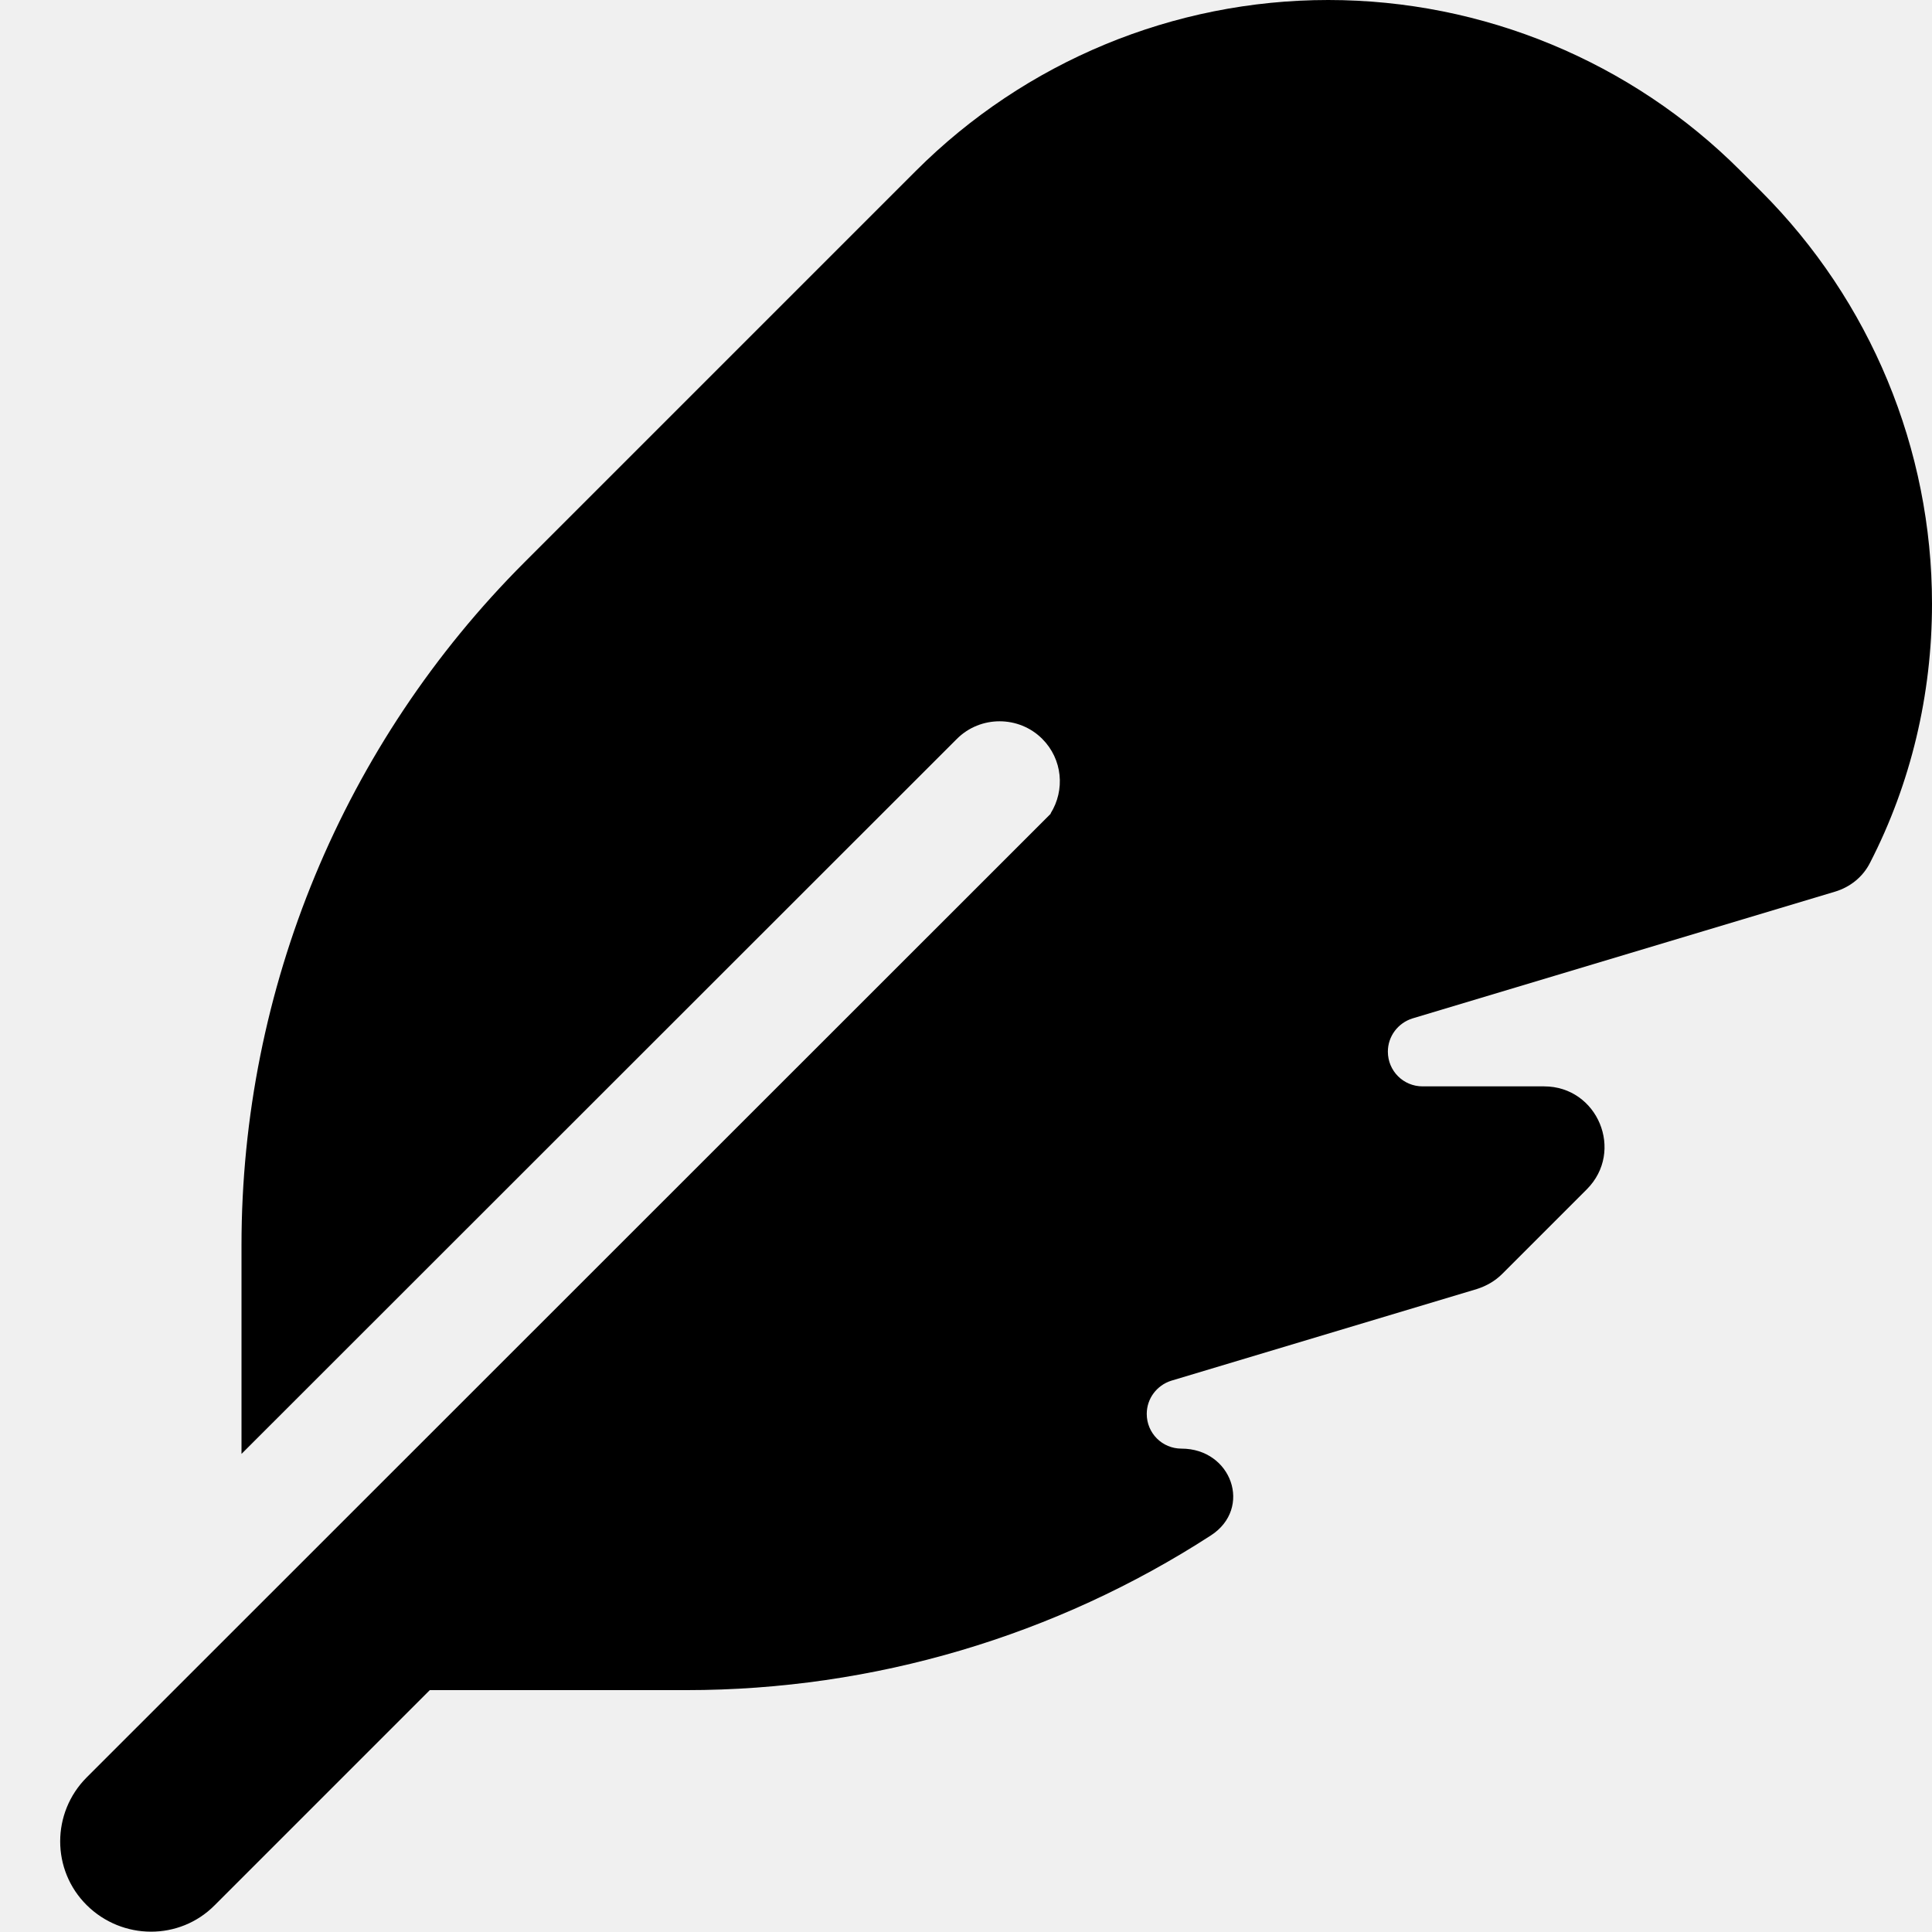
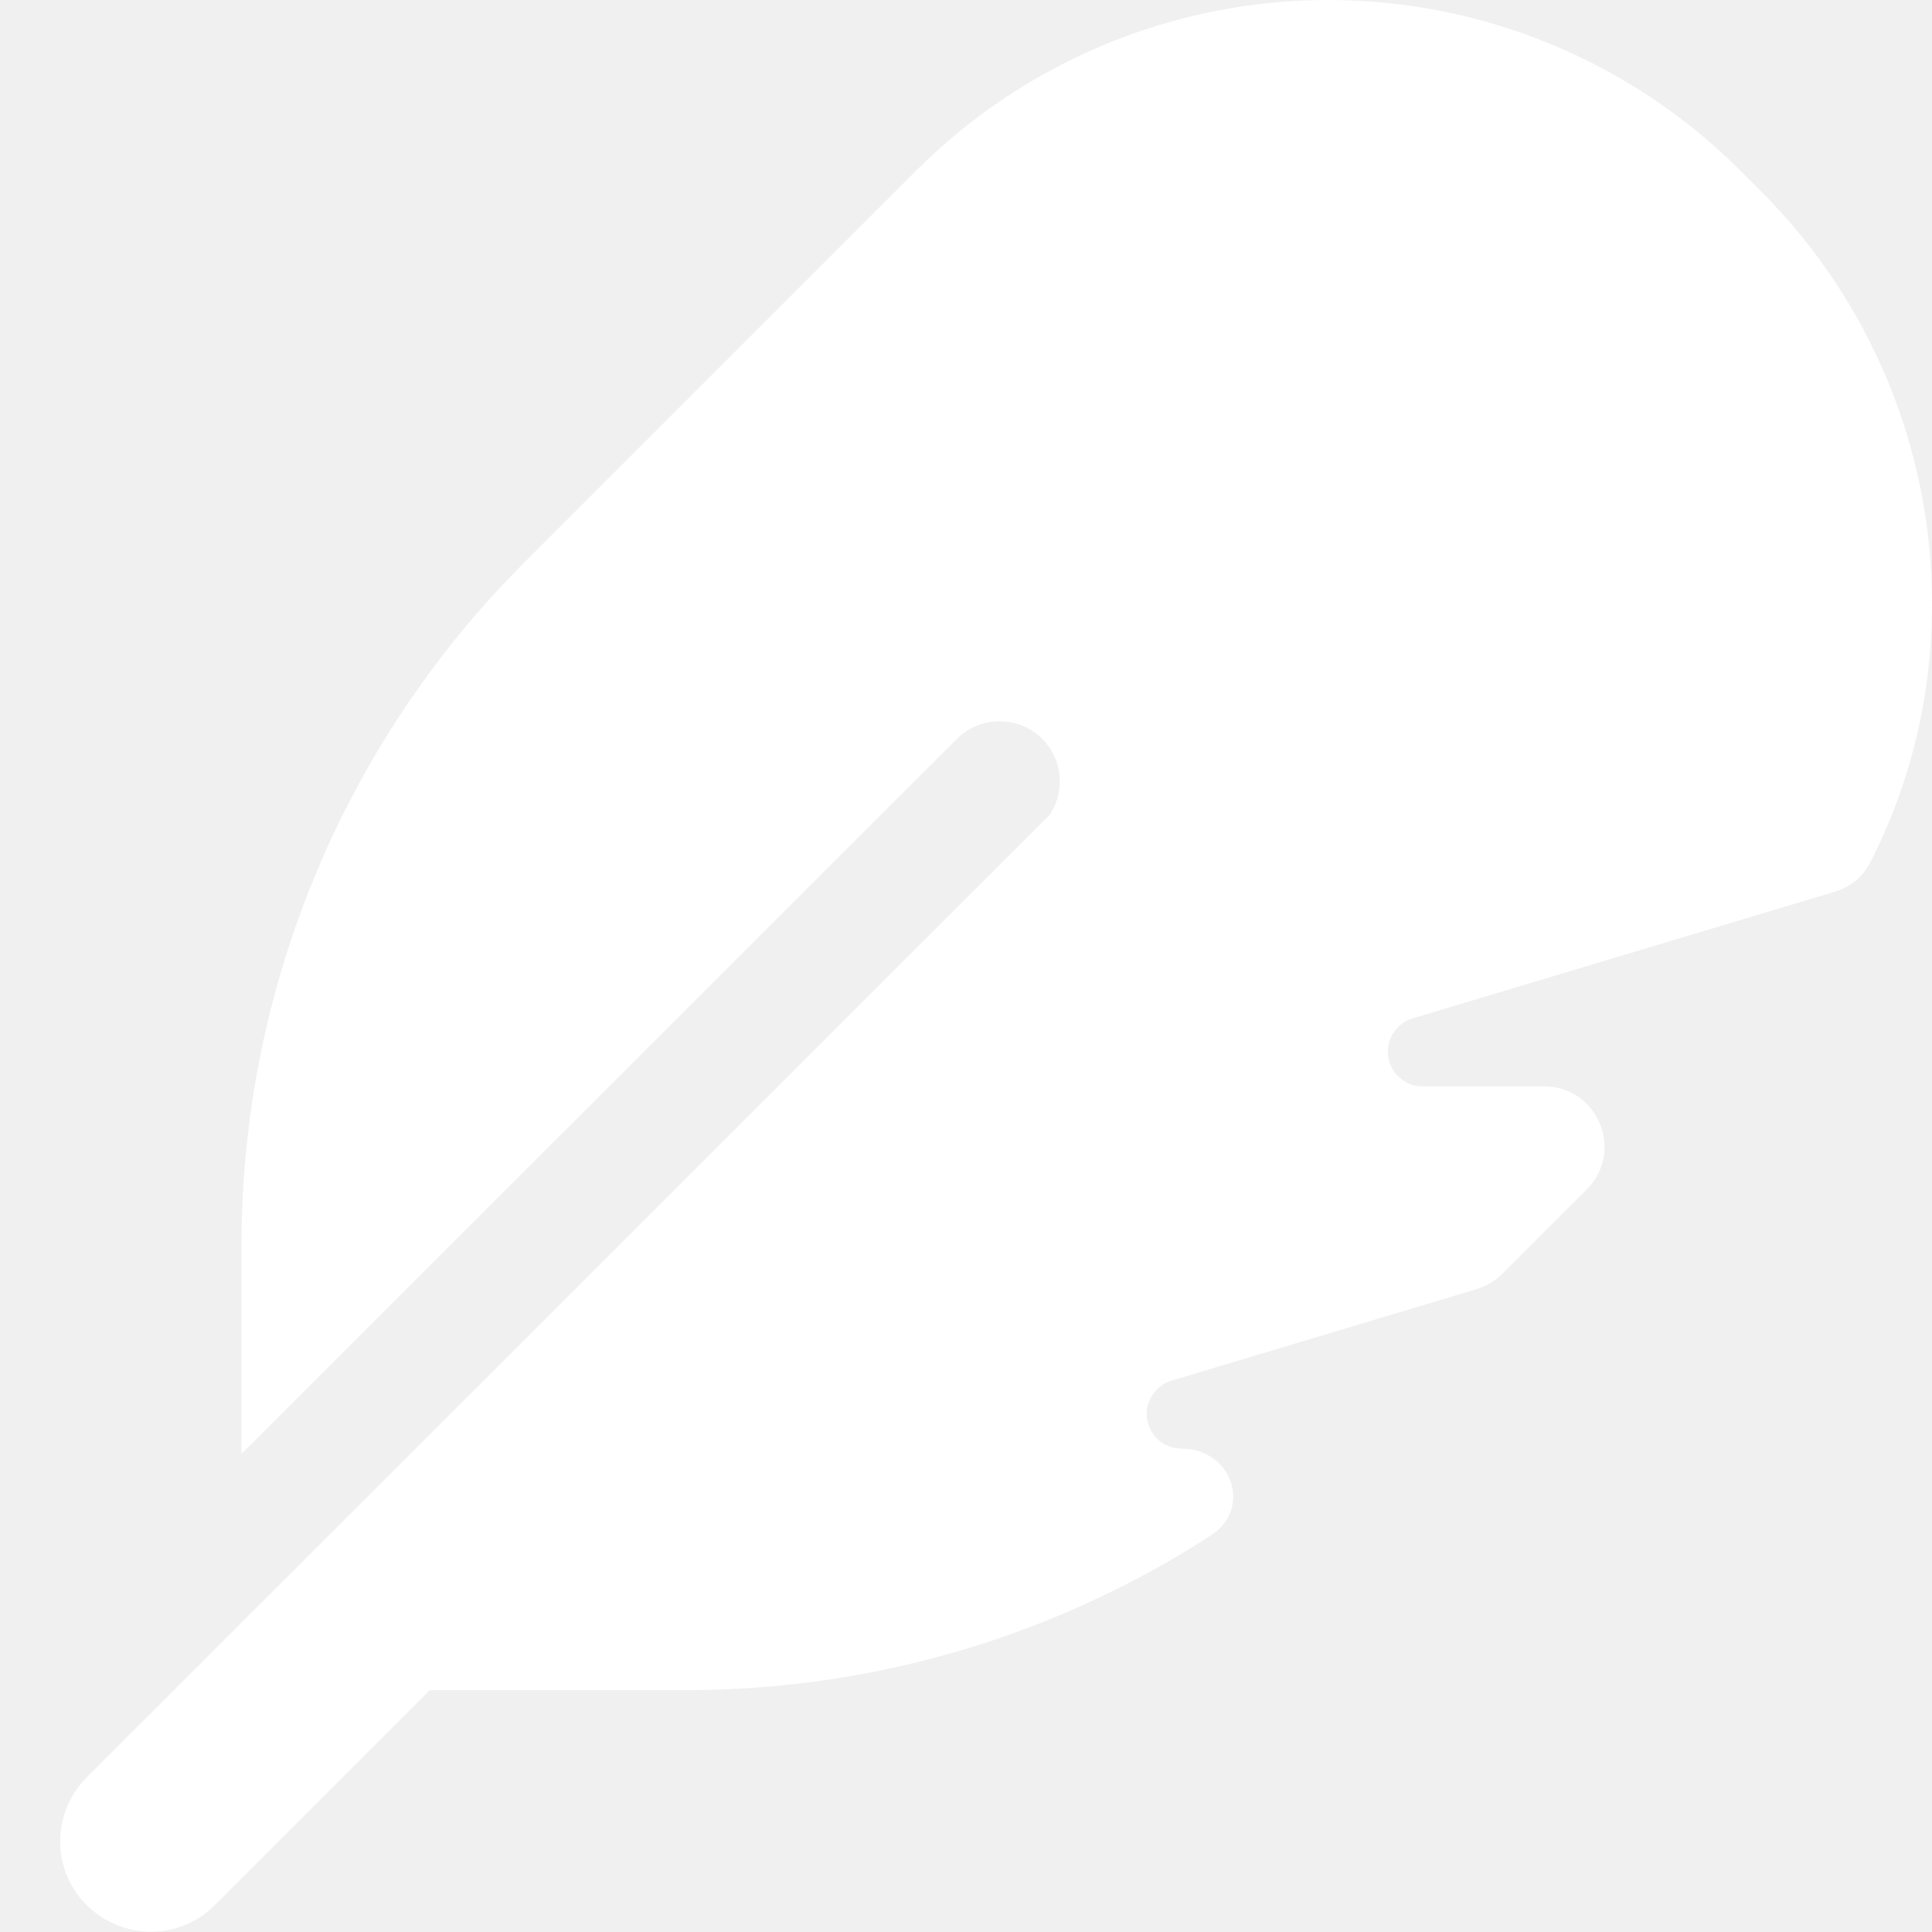
- <svg xmlns="http://www.w3.org/2000/svg" viewBox="0 0 512 512">
+ <svg xmlns="http://www.w3.org/2000/svg" fill="white" viewBox="0 0 512 512">
  <path d="M278.5 215.6L23 471c-9.4 9.4-9.4 24.6 0 33.9s24.6 9.4 33.9 0l57-57h68c49.7 0 97.9-14.4 139-41c11.1-7.2 5.5-23-7.8-23c-5.1 0-9.2-4.1-9.2-9.2c0-4.1 2.7-7.6 6.5-8.8l81-24.3c2.5-.8 4.8-2.1 6.7-4l22.4-22.4c10.1-10.1 2.9-27.3-11.3-27.3l-32.2 0c-5.1 0-9.2-4.1-9.2-9.2c0-4.1 2.7-7.6 6.5-8.8l112-33.6c4-1.2 7.4-3.9 9.3-7.7C506.4 207.6 512 184.1 512 160c0-41-16.3-80.3-45.3-109.3l-5.5-5.5C432.3 16.3 393 0 352 0s-80.3 16.3-109.3 45.3L139 149C91 197 64 262.1 64 330v55.3L253.6 195.8c6.2-6.2 16.4-6.2 22.6 0c5.4 5.4 6.1 13.6 2.2 19.8z" />
</svg>
